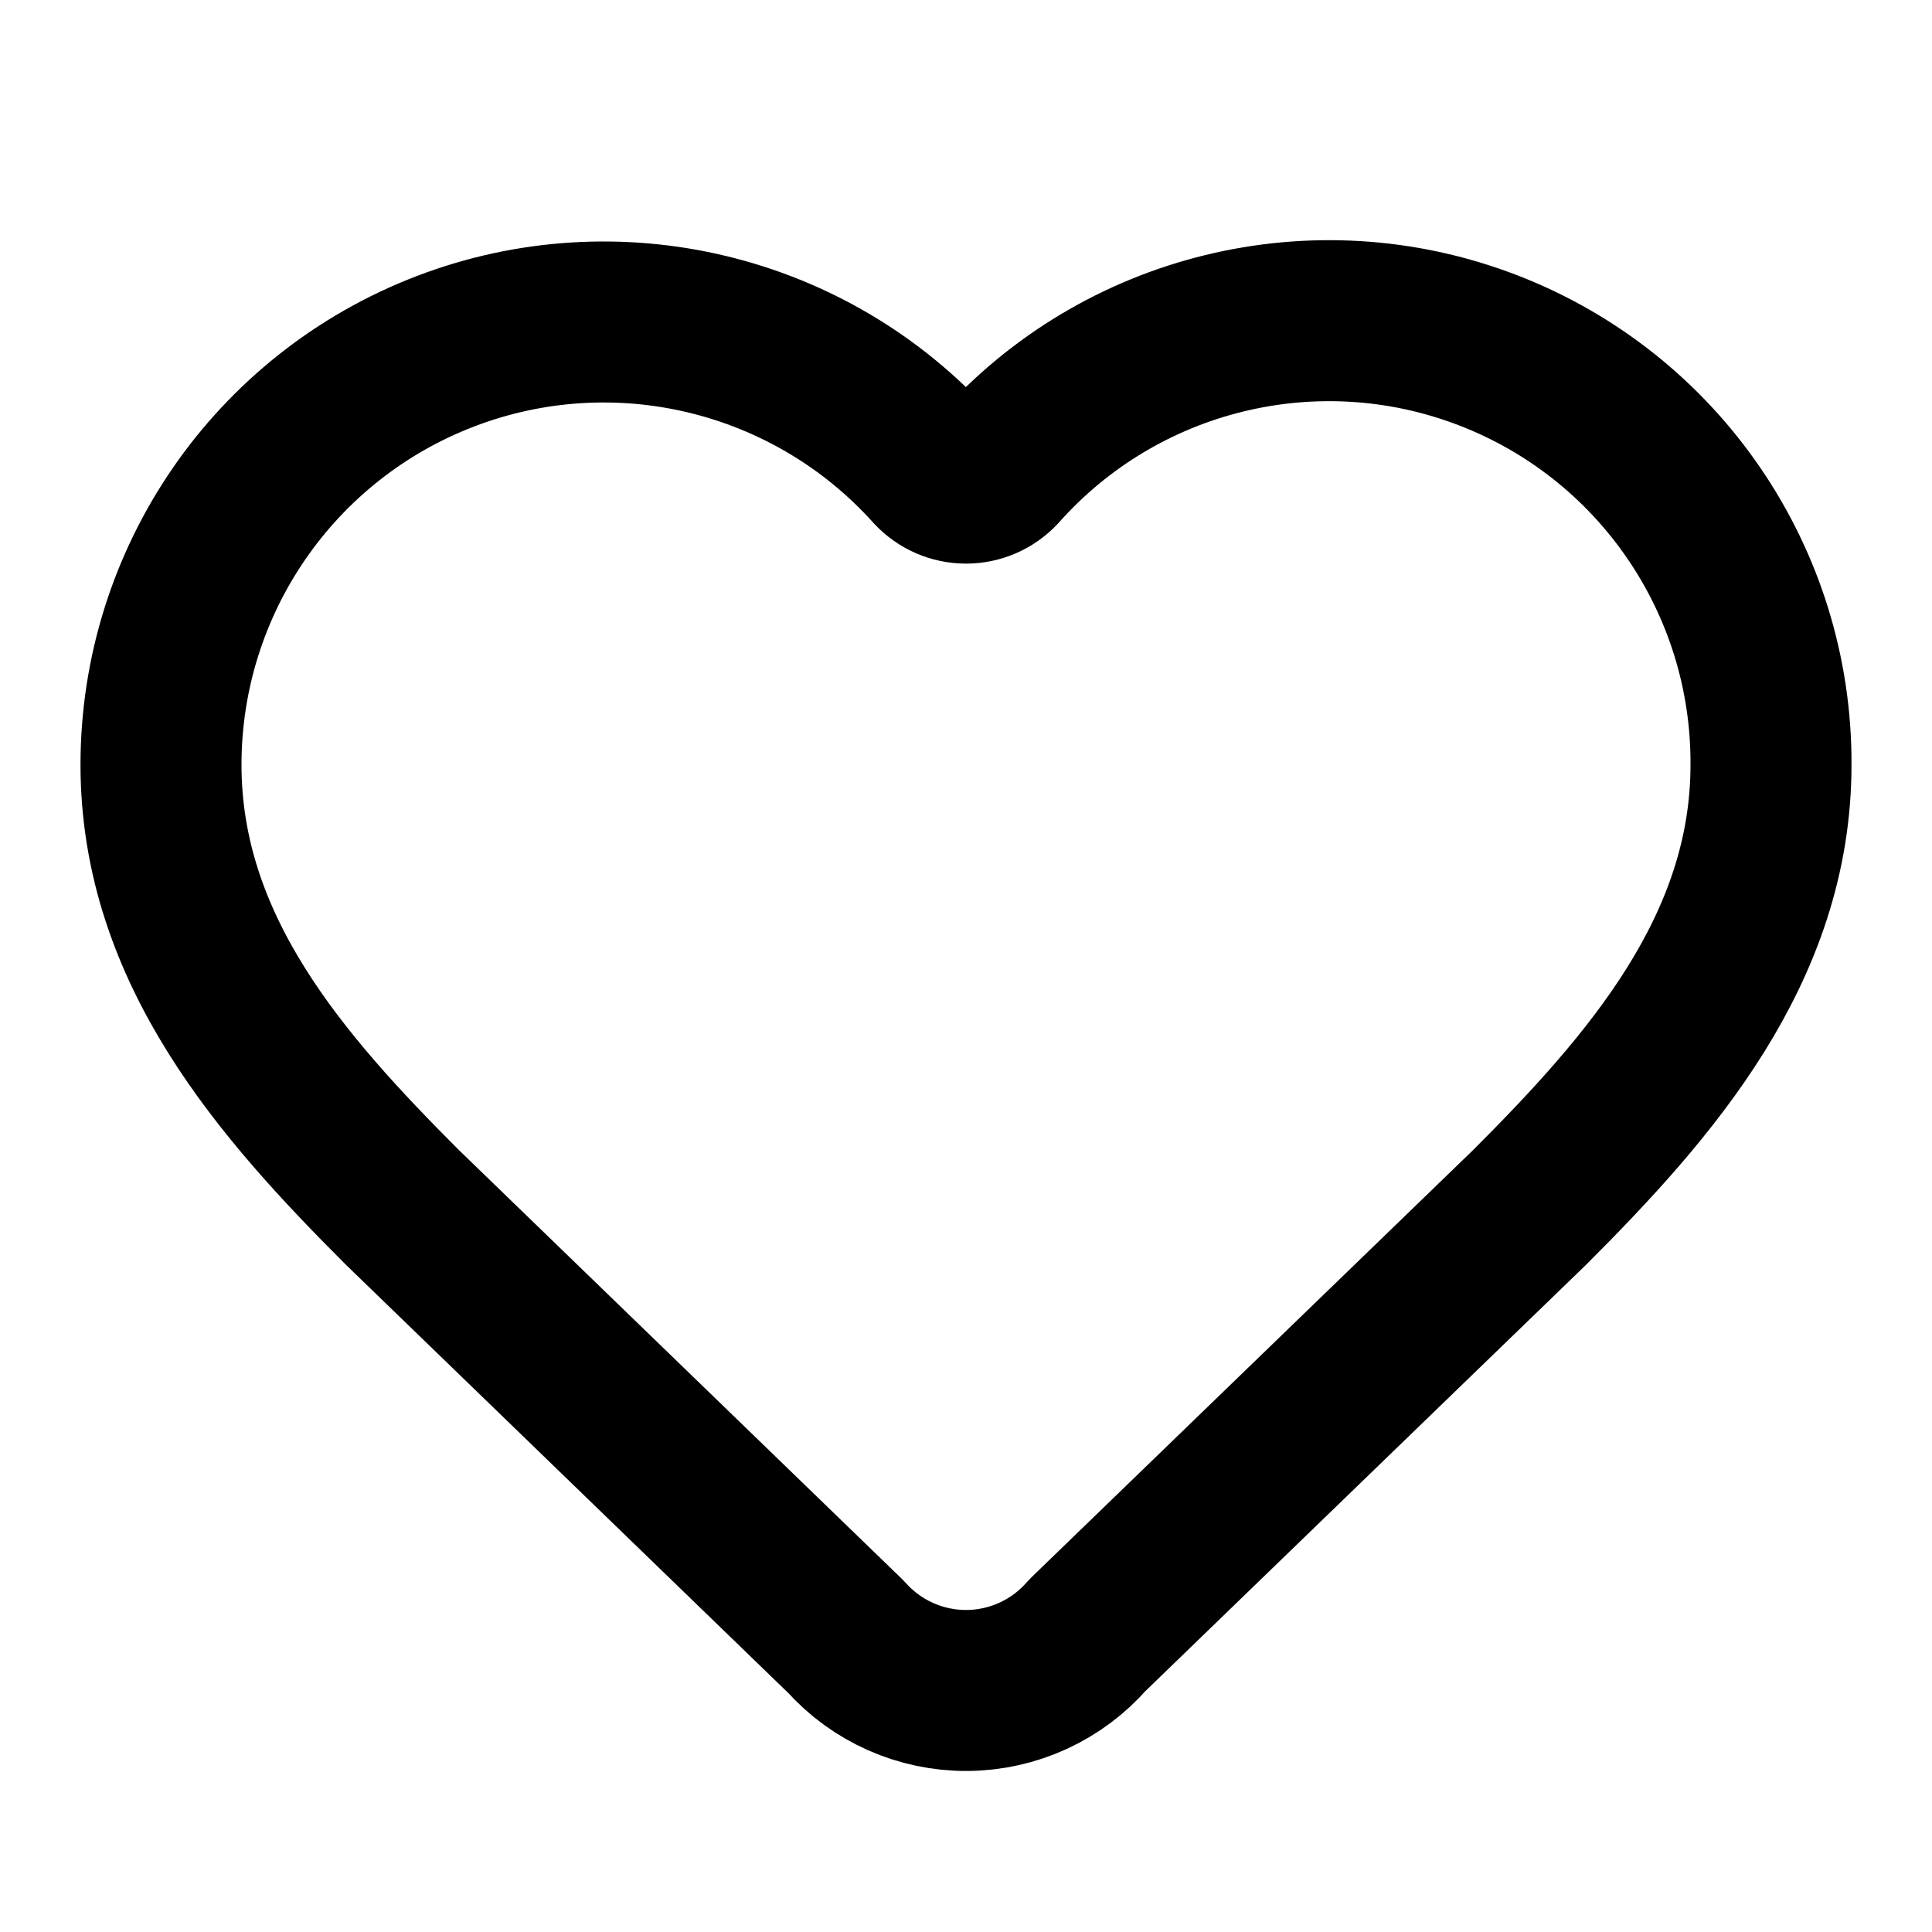
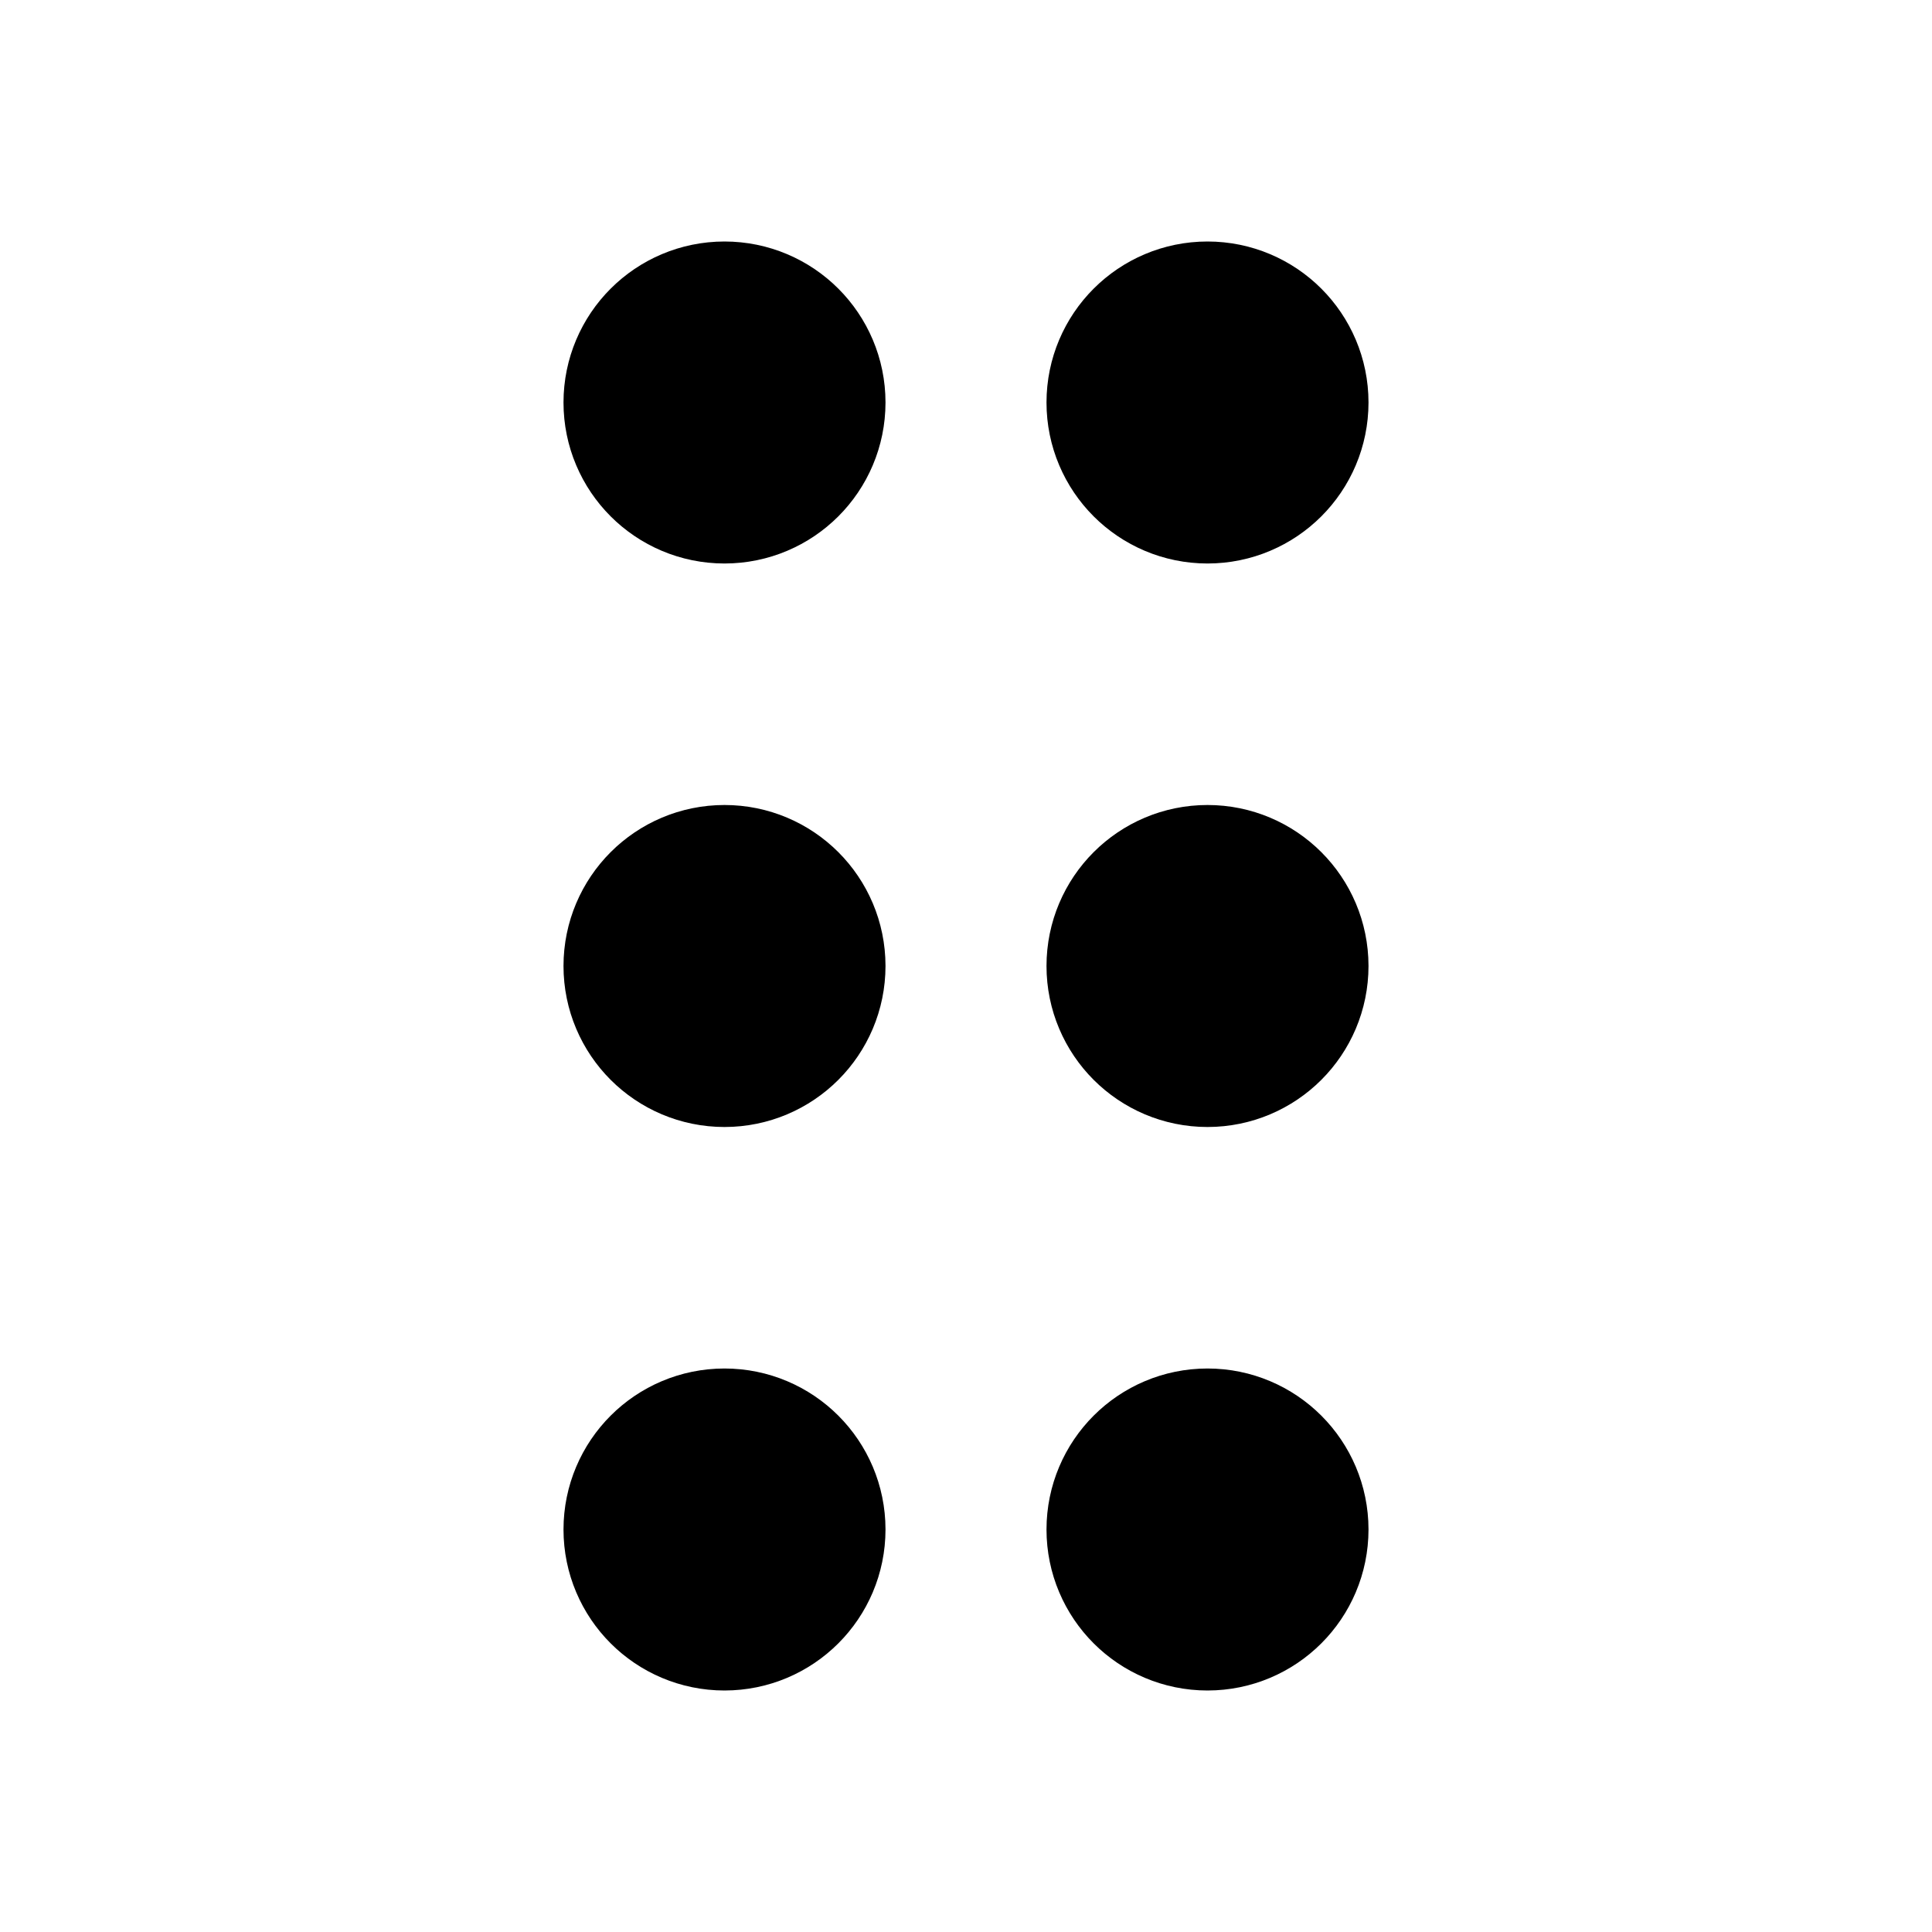
<svg xmlns="http://www.w3.org/2000/svg" width="24" height="24" viewBox="0 0 24 24" fill="none" stroke="currentColor" stroke-width="2" stroke-linecap="round" stroke-linejoin="round">
-   <path d="M2 9.5a5.5 5.5 0 0 1 9.591-3.676.56.56 0 0 0 .818 0A5.49 5.49 0 0 1 22 9.5c0 2.29-1.5 4-3 5.5l-5.492 5.313a2 2 0 0 1-3 .019L5 15c-1.5-1.5-3-3.2-3-5.5" />
+   <circle cx="9" cy="12" r="1" />
+   <circle cx="9" cy="5" r="1" />
+   <circle cx="9" cy="19" r="1" />
+   <circle cx="15" cy="12" r="1" />
+   <circle cx="15" cy="5" r="1" />
+   <circle cx="15" cy="19" r="1" />
</svg>
